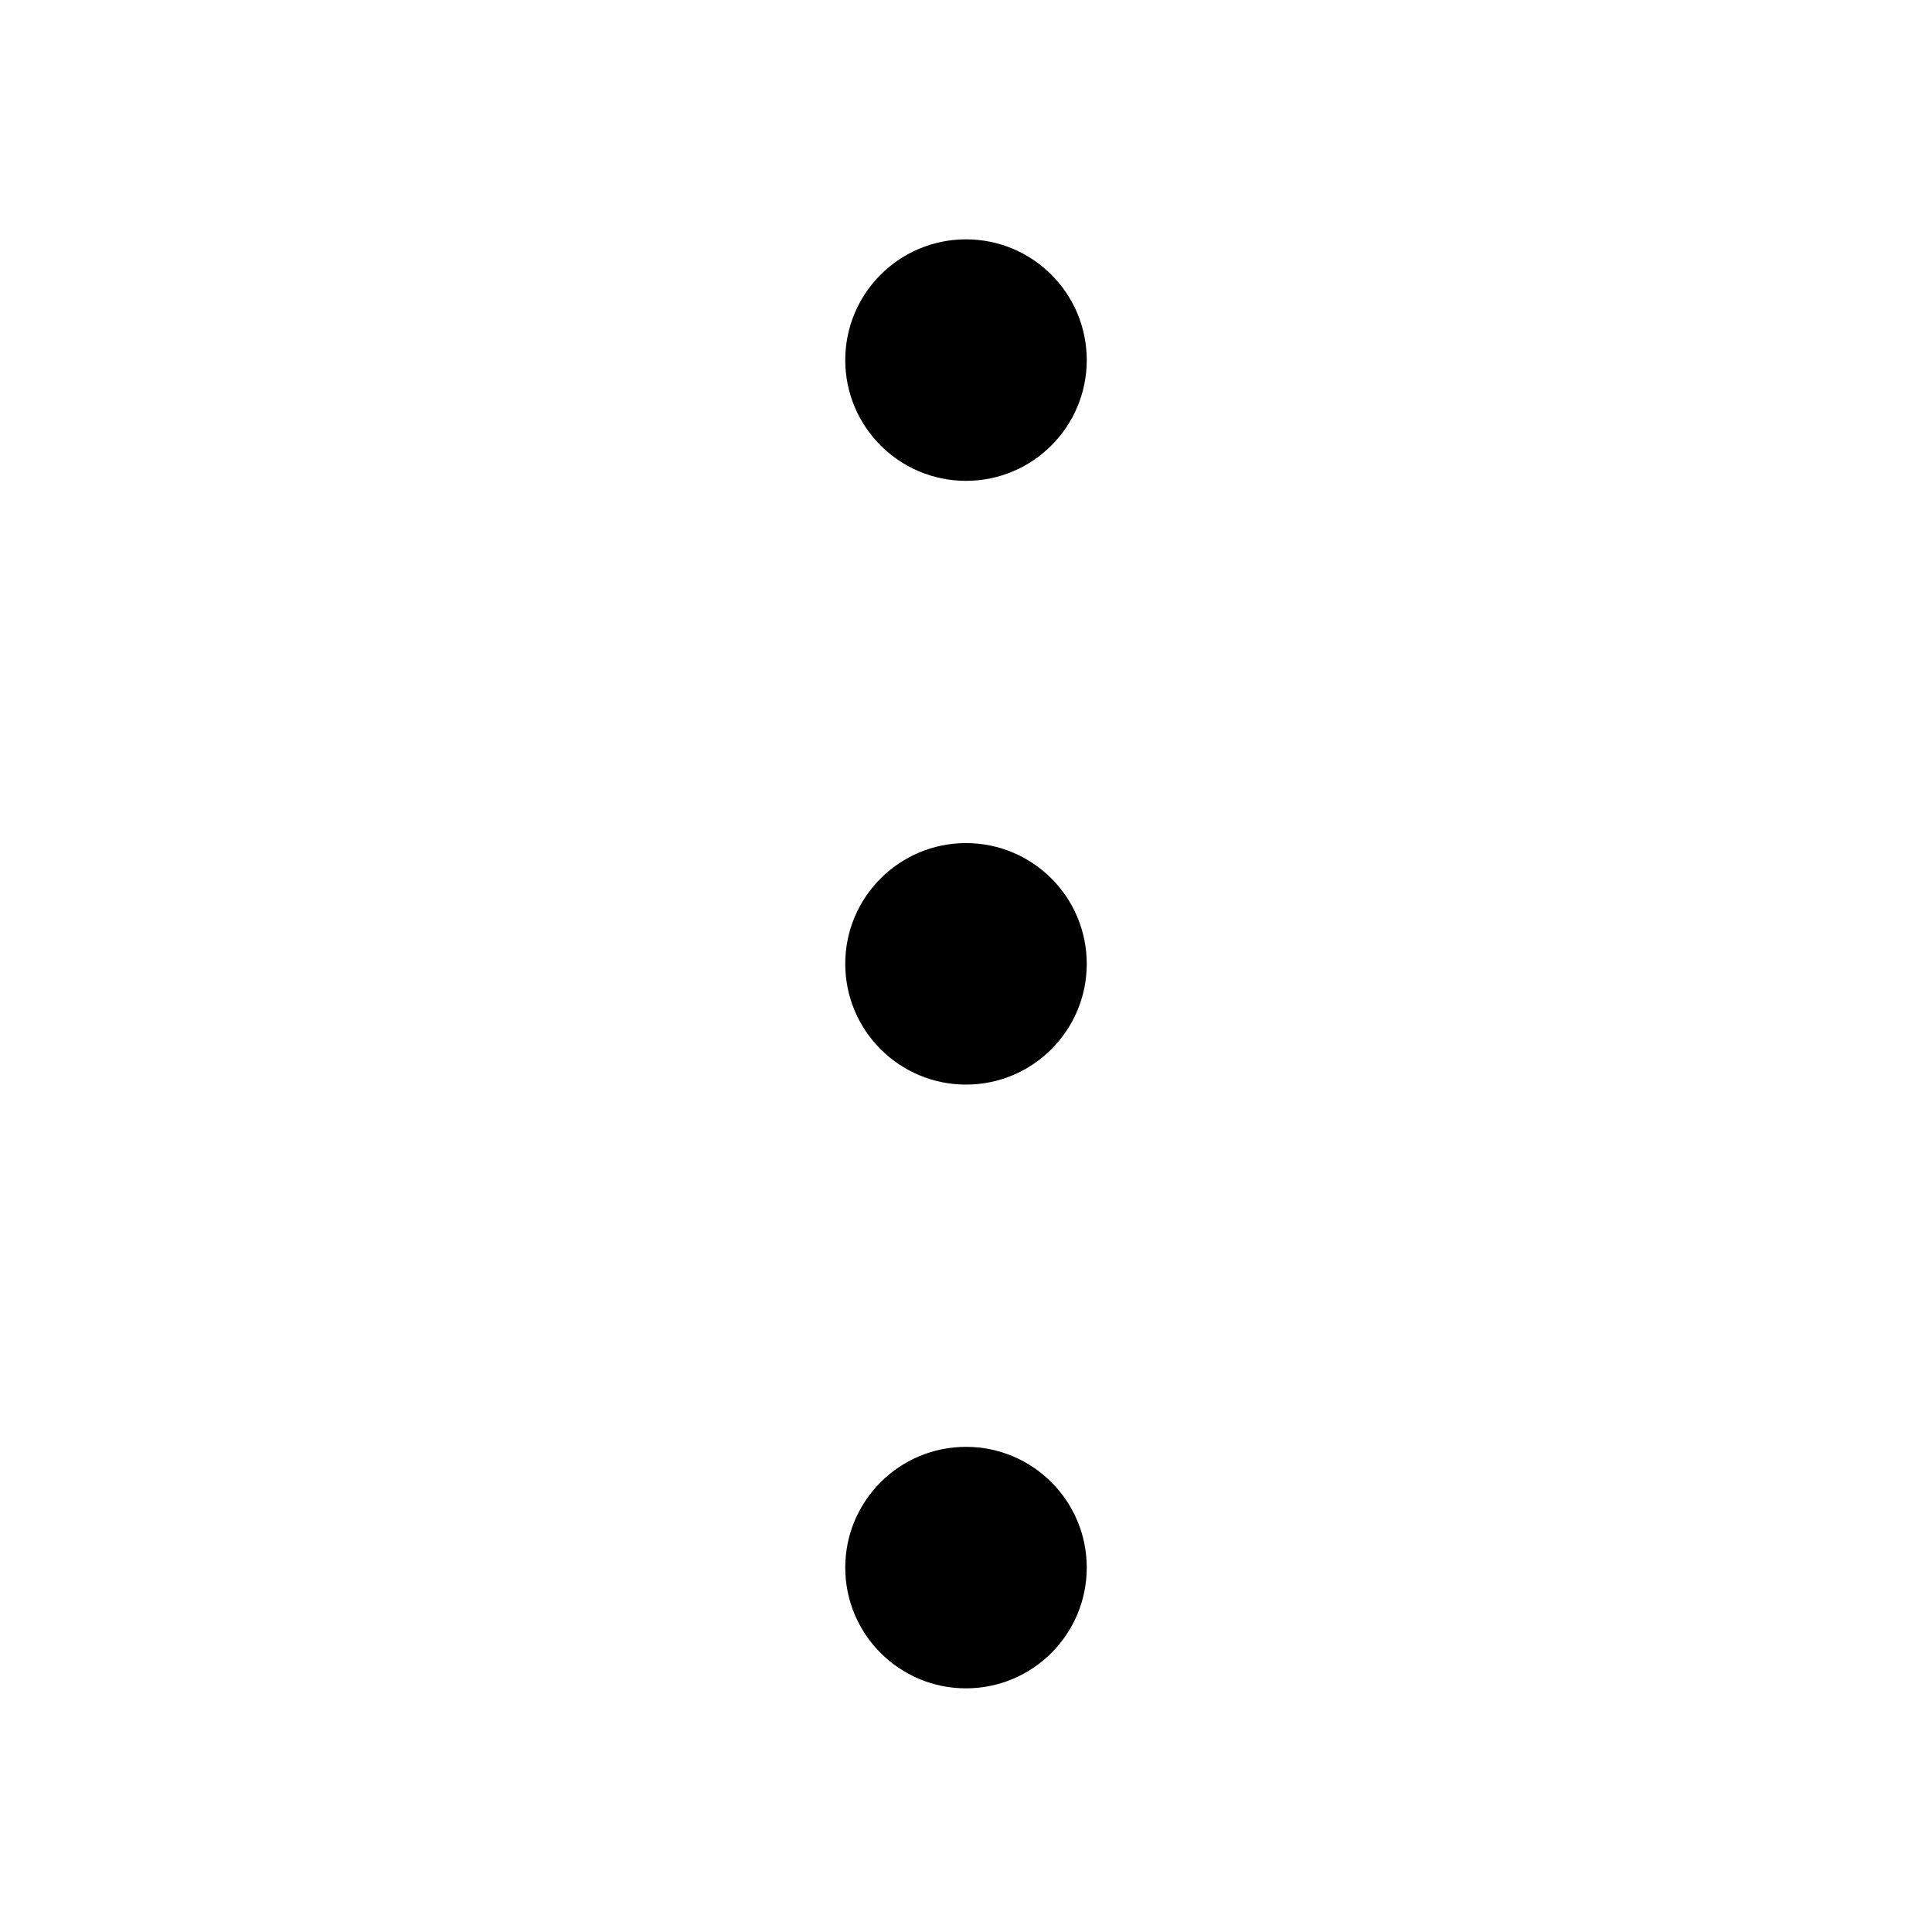
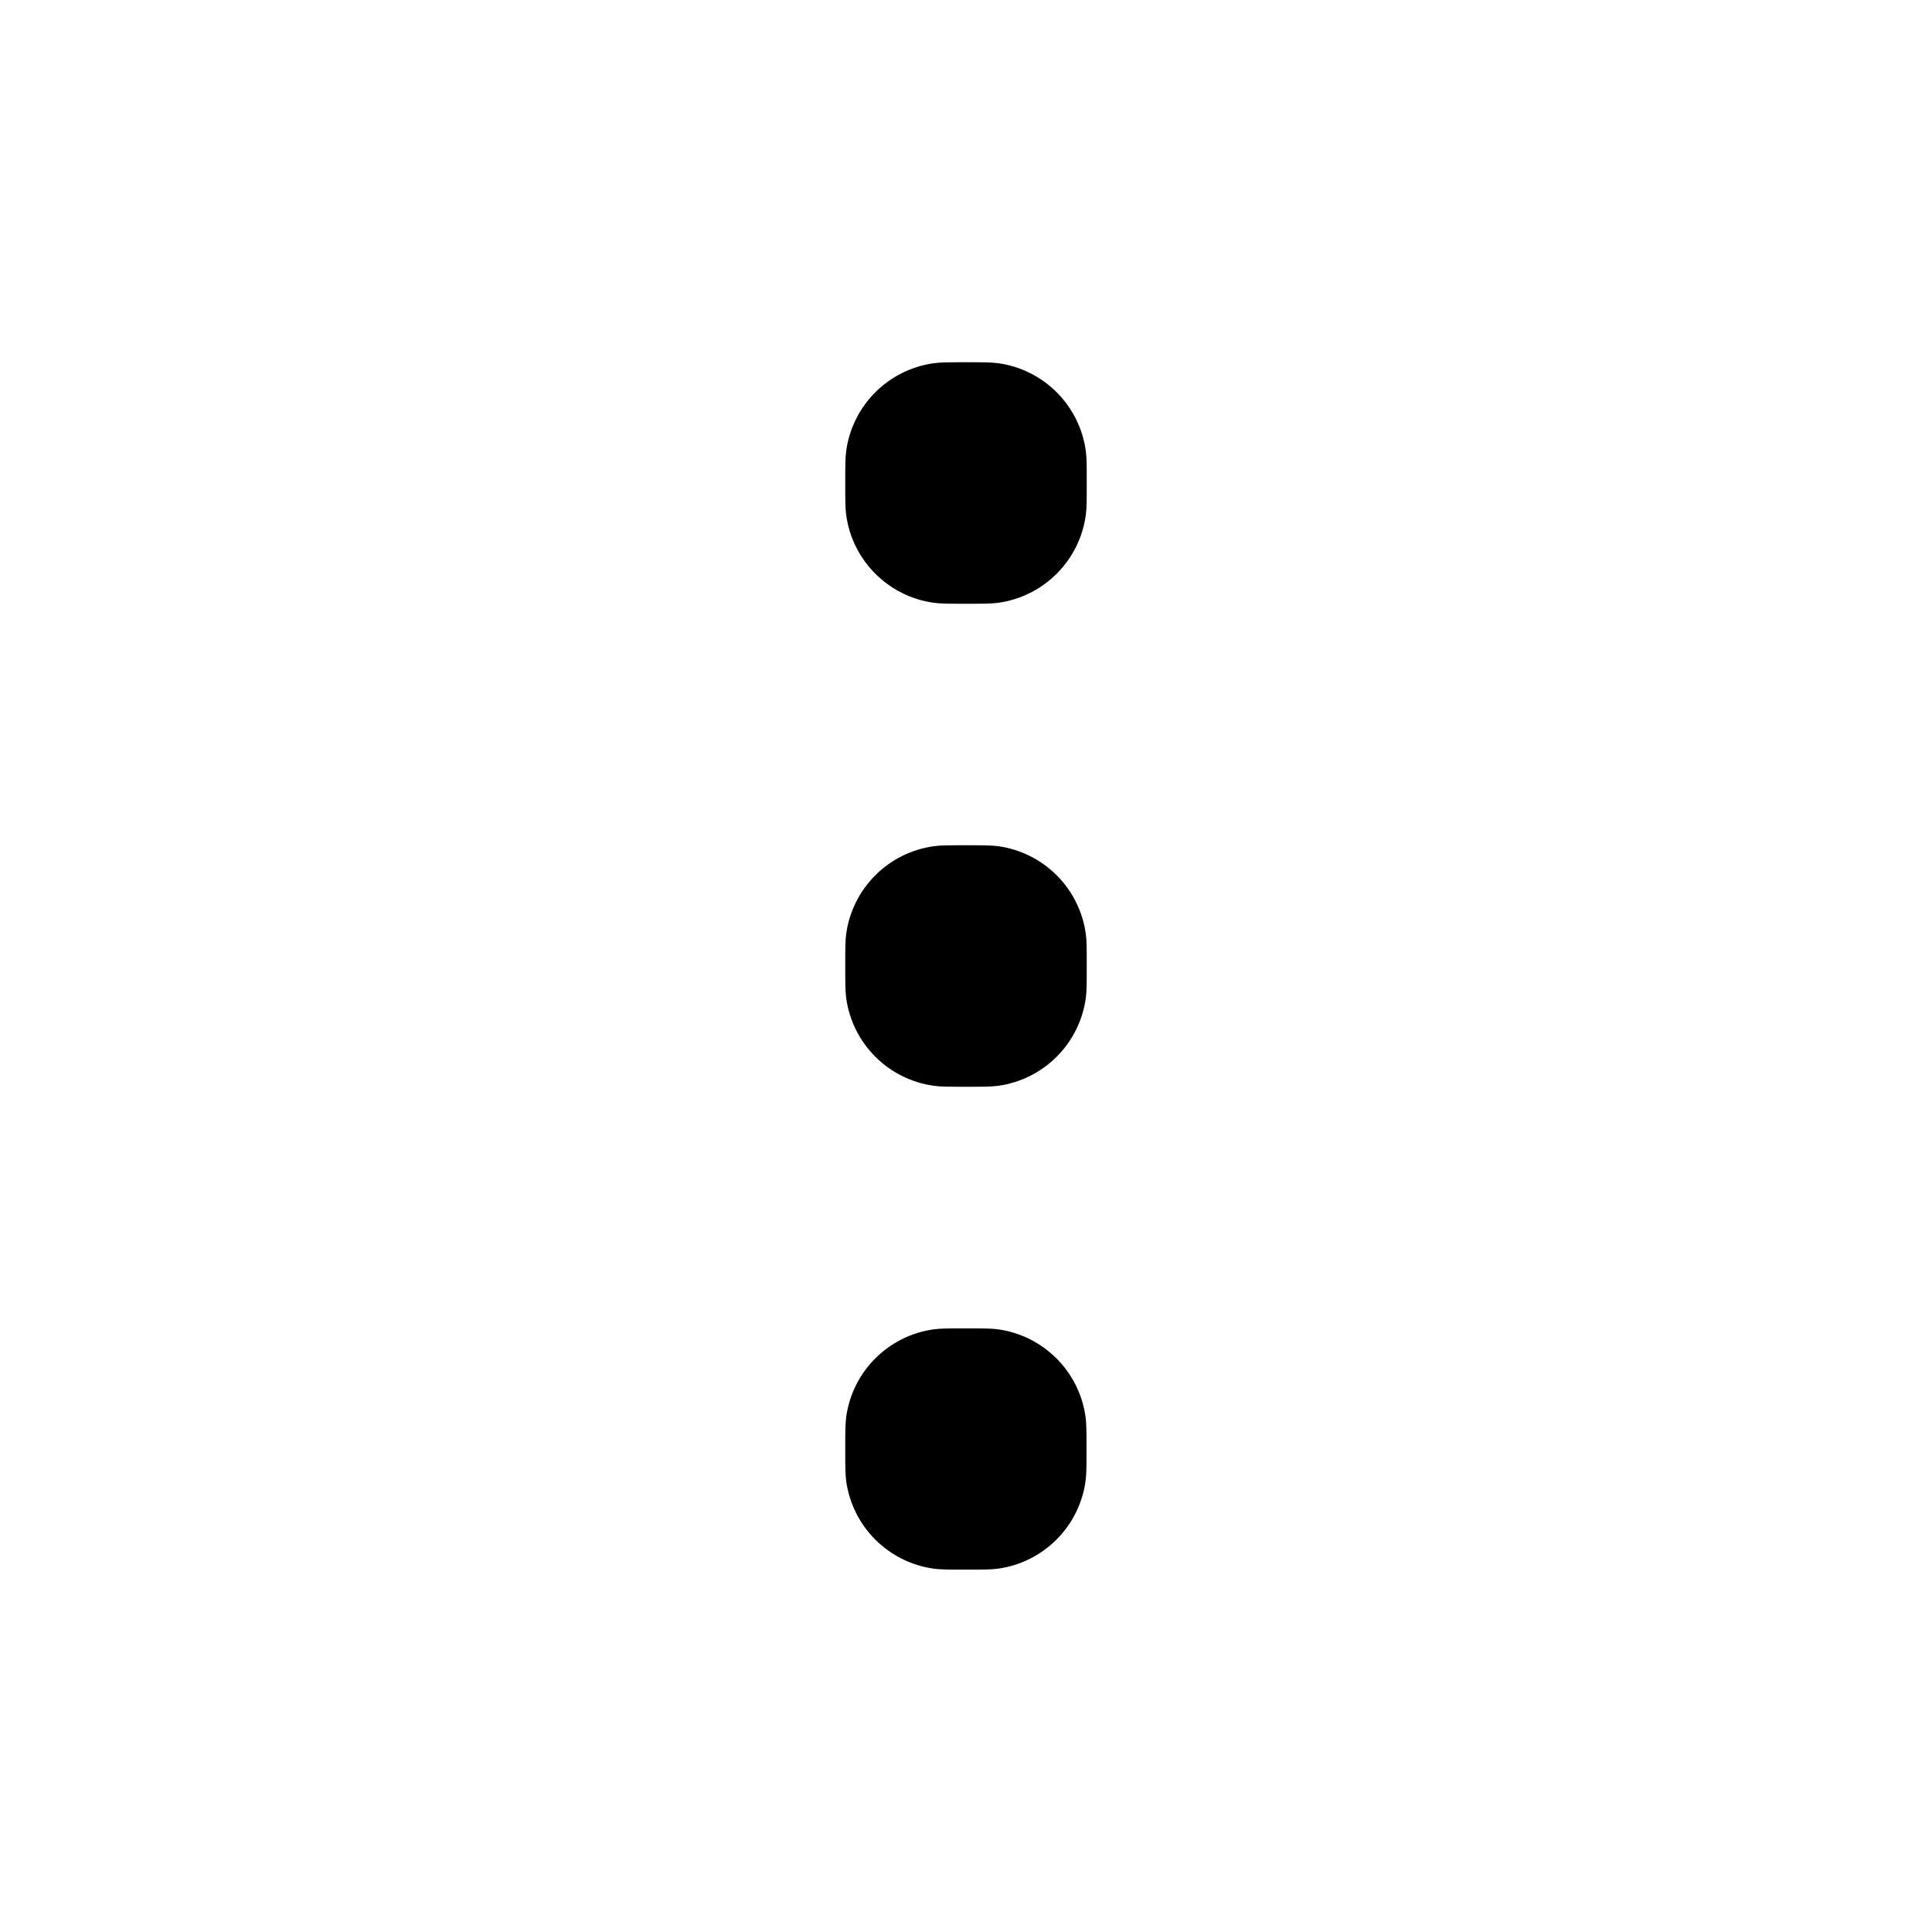
- <svg viewBox="64 64 896 896" focusable="false">
-   <path fill="currentColor" d="M456 231a56 56 0 10112 0 56 56 0 10-112 0zm0 280a56 56 0 10112 0 56 56 0 10-112 0zm0 280a56 56 0 10112 0 56 56 0 10-112 0z" />
+ <svg xmlns="http://www.w3.org/2000/svg" viewBox="0 0 16 16">
+   <path fill="currentColor" d="M7 4c0-.14 0-.209.008-.267a.85.85 0 0 1 .725-.725C7.79 3 7.86 3 8 3s.209 0 .267.008a.85.85 0 0 1 .725.725C9 3.79 9 3.86 9 4s0 .209-.008.267a.85.85 0 0 1-.725.725C8.21 5 8.14 5 8 5s-.209 0-.267-.008a.85.85 0 0 1-.725-.725C7 4.21 7 4.14 7 4m0 4c0-.14 0-.209.008-.267a.85.85 0 0 1 .725-.725C7.79 7 7.86 7 8 7s.209 0 .267.008a.85.85 0 0 1 .725.725C9 7.79 9 7.86 9 8s0 .209-.008.267a.85.85 0 0 1-.725.725C8.21 9 8.14 9 8 9s-.209 0-.267-.008a.85.85 0 0 1-.725-.725C7 8.21 7 8.14 7 8m0 4c0-.139 0-.209.008-.267a.85.85 0 0 1 .724-.724c.059-.008.128-.008.267-.008s.21 0 .267.008a.85.85 0 0 1 .724.724c.008.058.008.128.008.267s0 .209-.008.267a.85.85 0 0 1-.724.724c-.058.008-.128.008-.267.008s-.209 0-.267-.008a.85.85 0 0 1-.724-.724C7 12.209 7 12.139 7 12" />
</svg>
